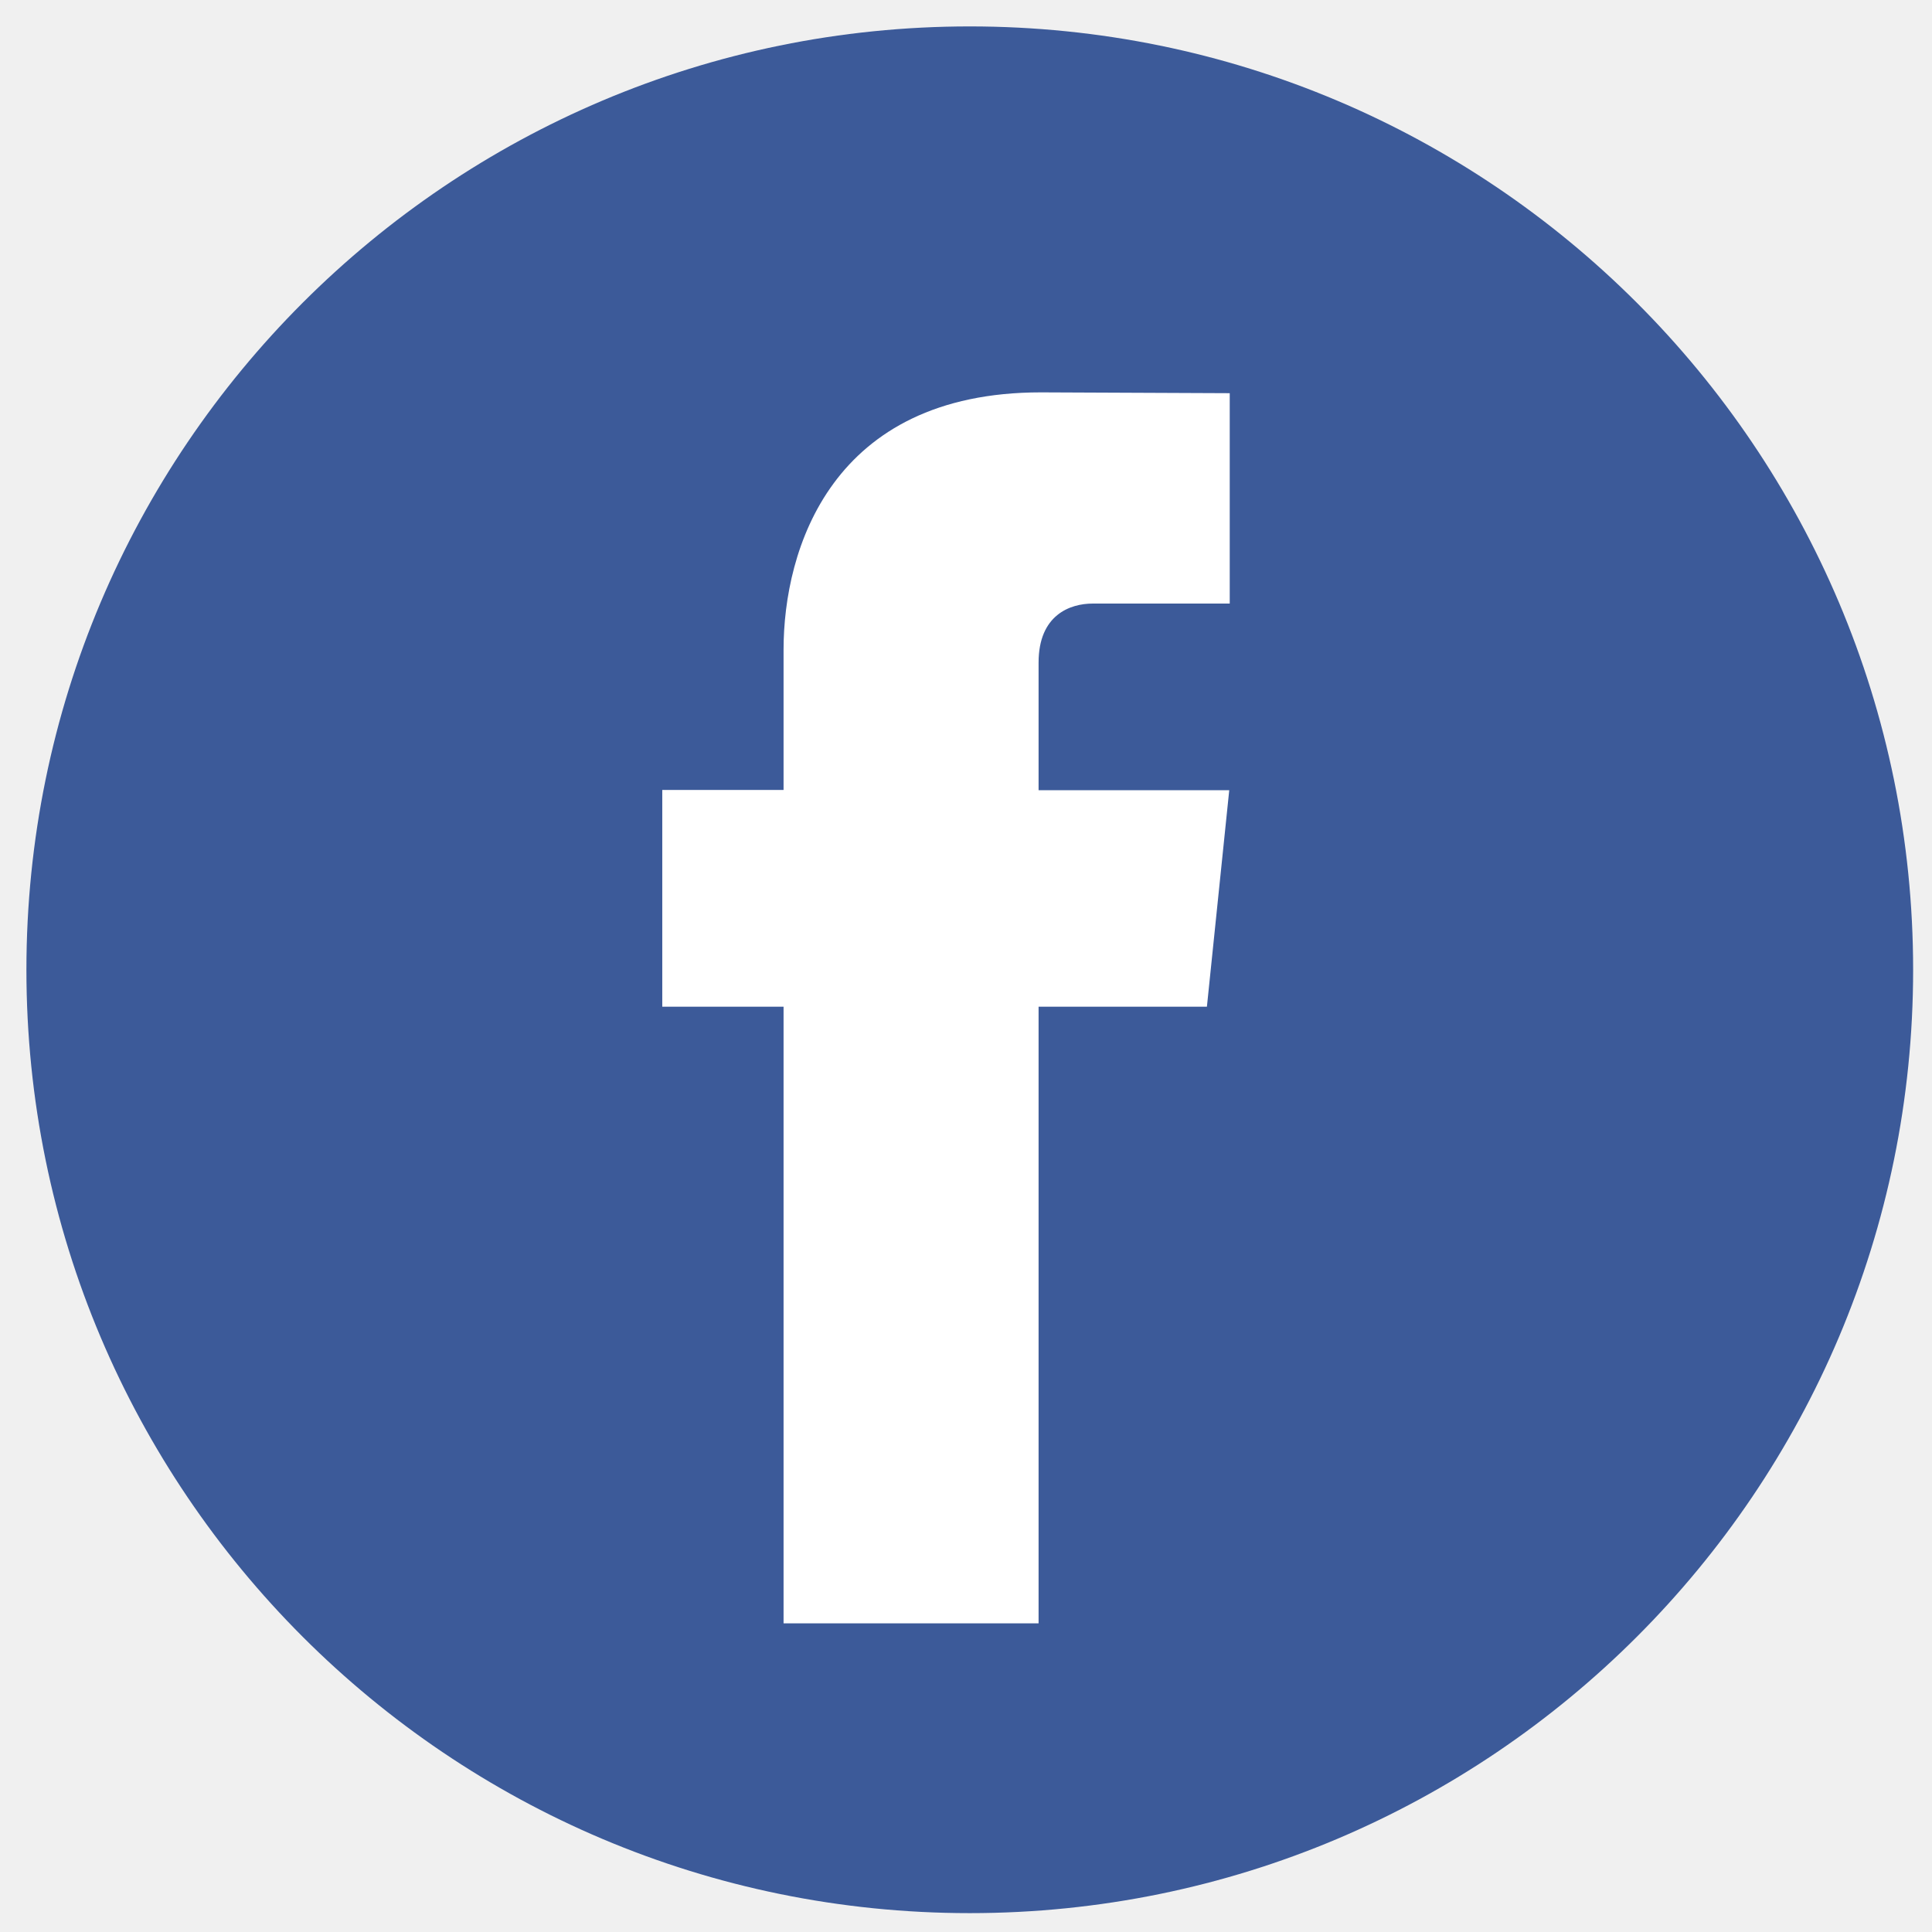
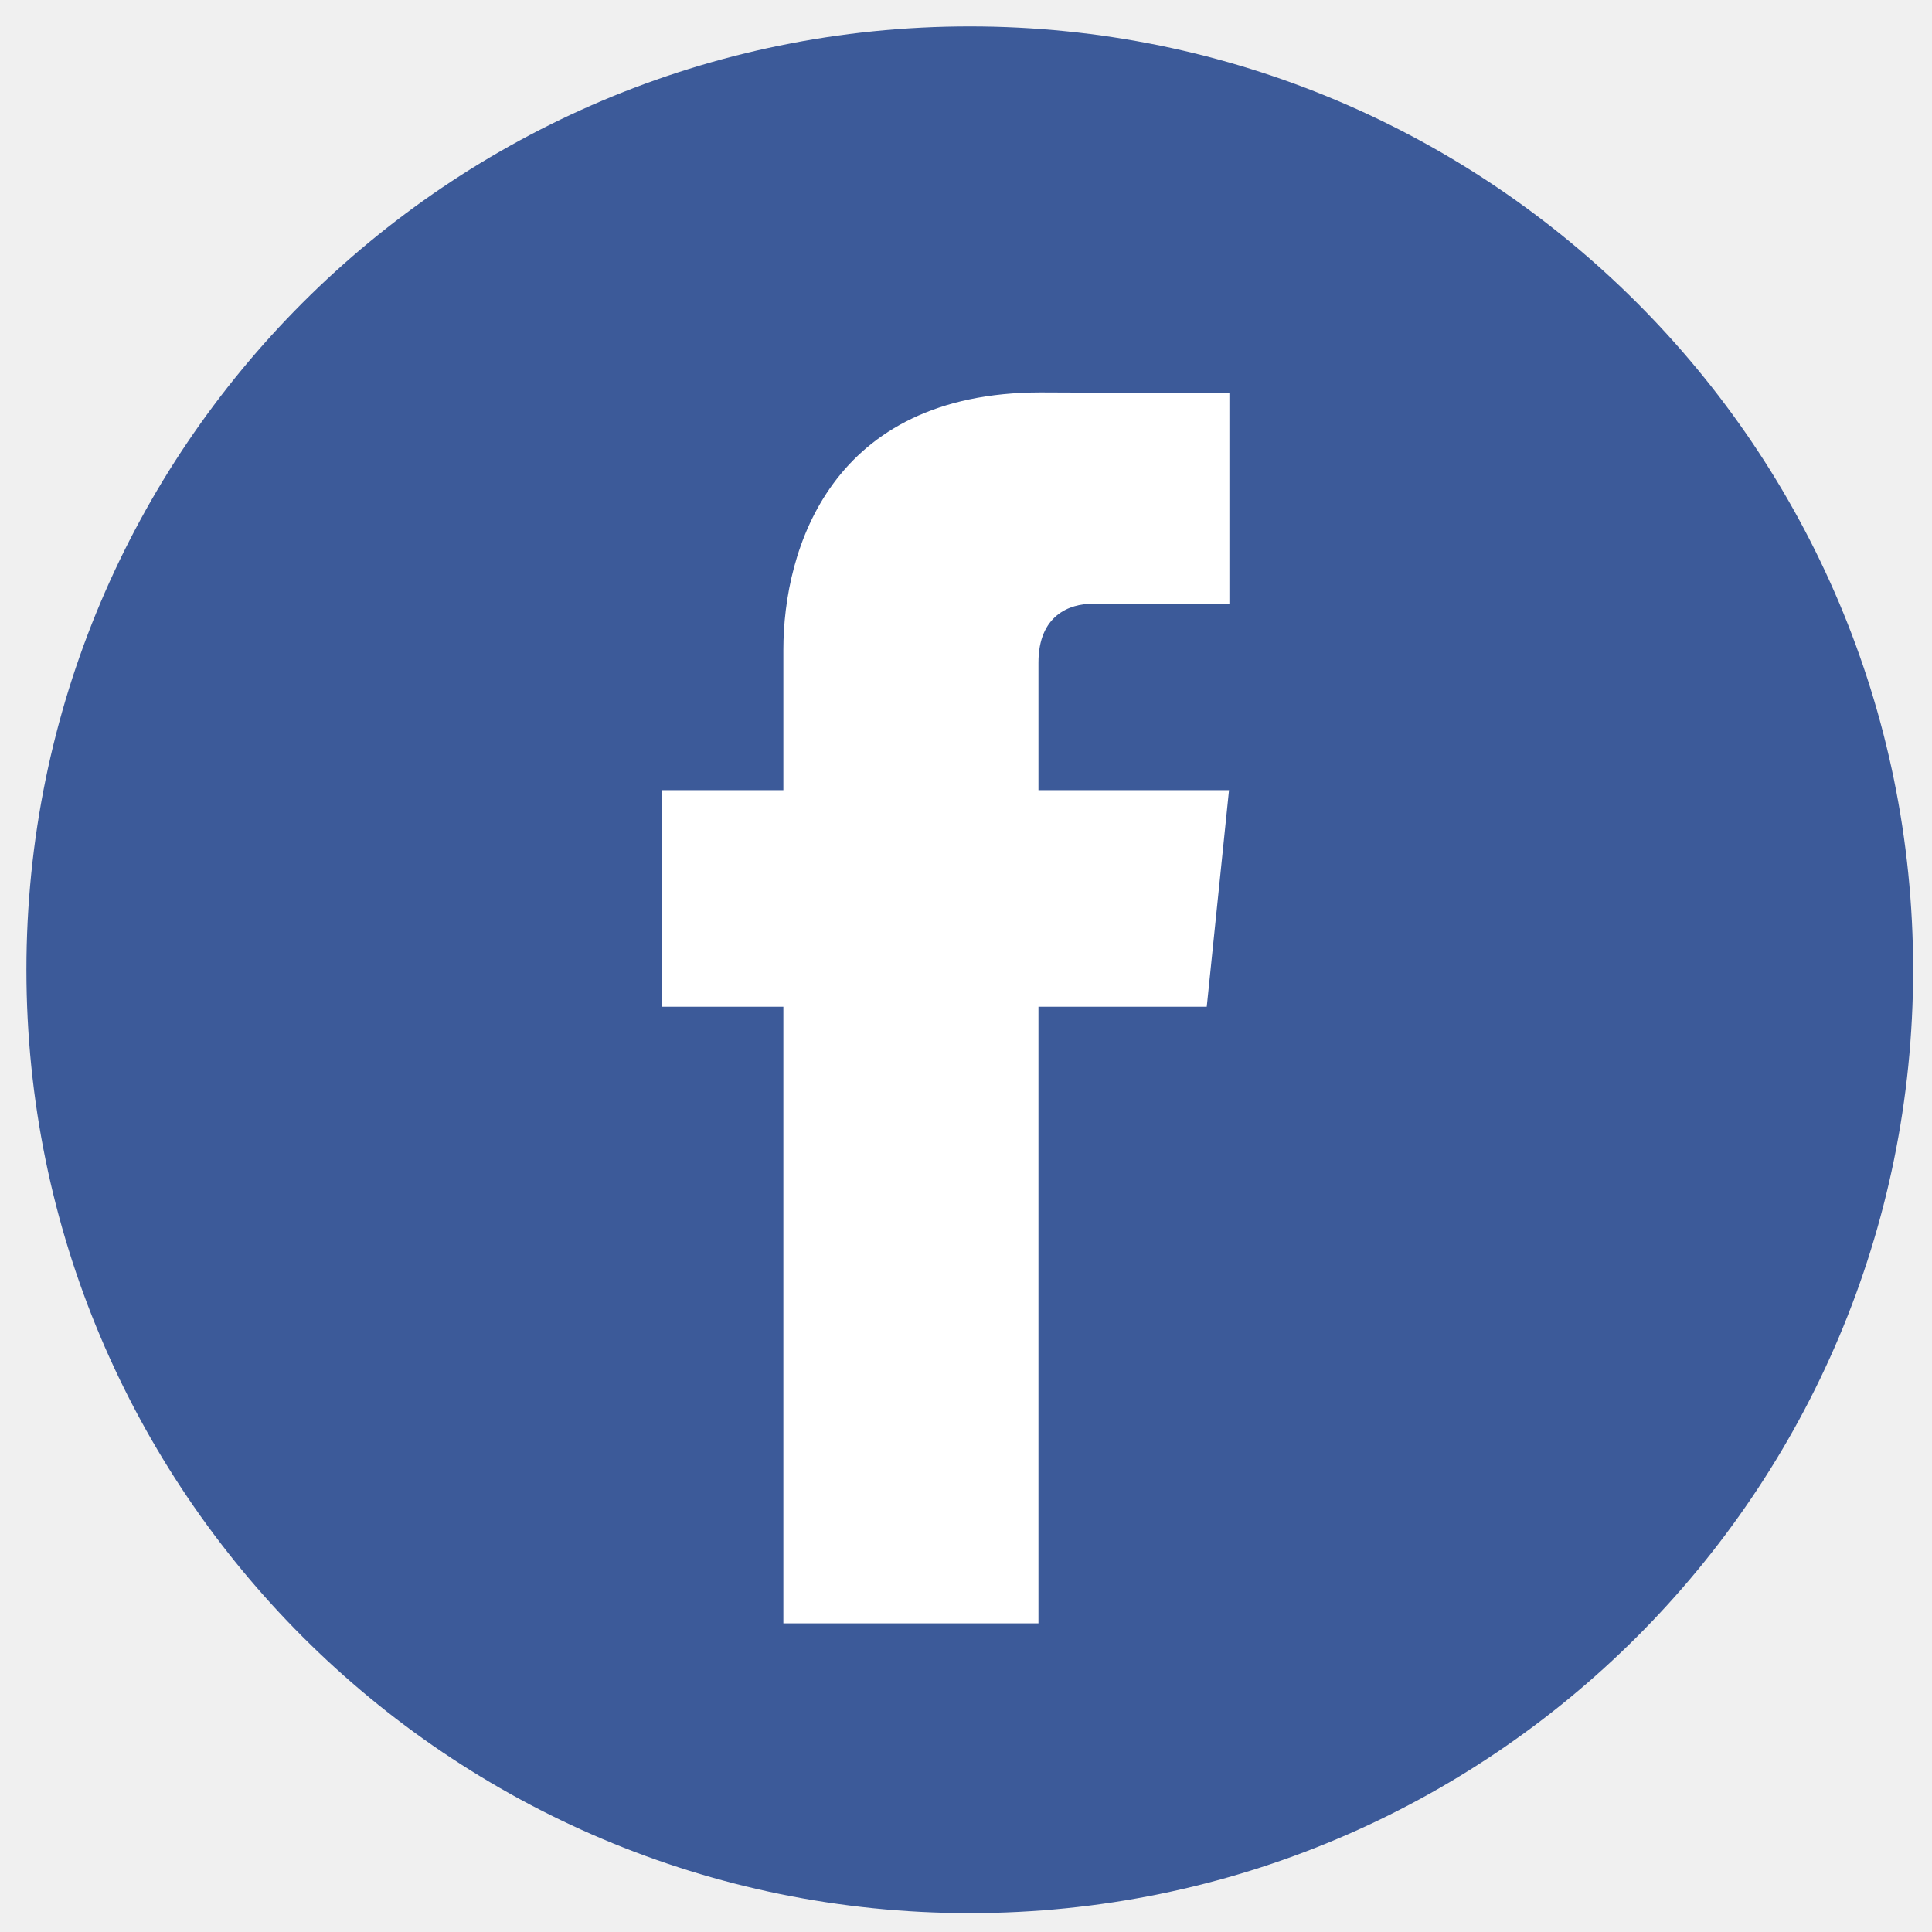
- <svg xmlns="http://www.w3.org/2000/svg" enable-background="new 0 0 512 512" height="512px" version="1.1" viewBox="0 0 512 512" width="512px" xml:space="preserve">
-   <g>
-     <g id="Guides" />
-     <g id="Layer_2">
-       <g>
-         <path d="M507,257c0,138.066-111.934,250-250,250C118.933,507,7,395.066,7,257C7,118.933,118.933,7,257,7      C395.066,7,507,118.933,507,257L507,257z M507,257" fill="#3C5A99" />
-         <path d="M319.843,266.792h-44.608v163.417h-67.583V266.792h-32.143v-57.449h32.143v-37.16      c0-26.572,12.618-68.201,68.192-68.201l50.048,0.217v55.752h-36.317c-5.962,0-14.34,2.979-14.34,15.646v33.815h50.527      L319.843,266.792z M319.843,266.792" fill="#FFFFFF" />
-       </g>
-     </g>
-   </g>
+ <svg xmlns="http://www.w3.org/2000/svg" enable-background="new 0 0 512 512" height="512" version="1.1" viewBox="0 0 512 512" width="512" xml:space="preserve">
+   <path d="M507 257c0 138.1-111.9 250-250 250C118.9 507 7 395.1 7 257 7 118.9 118.9 7 257 7 395.1 7 507 118.9 507 257L507 257zM507 257" fill="#3C5A99" />
+   <path d="M319.8 266.8h-44.6v163.4h-67.6V266.8h-32.1v-57.4h32.1v-37.2c0-26.6 12.6-68.2 68.2-68.2l50 0.2v55.8h-36.3c-6 0-14.3 3-14.3 15.6v33.8h50.5L319.8 266.8zM319.8 266.8" fill="#FFFFFF" />
</svg>
